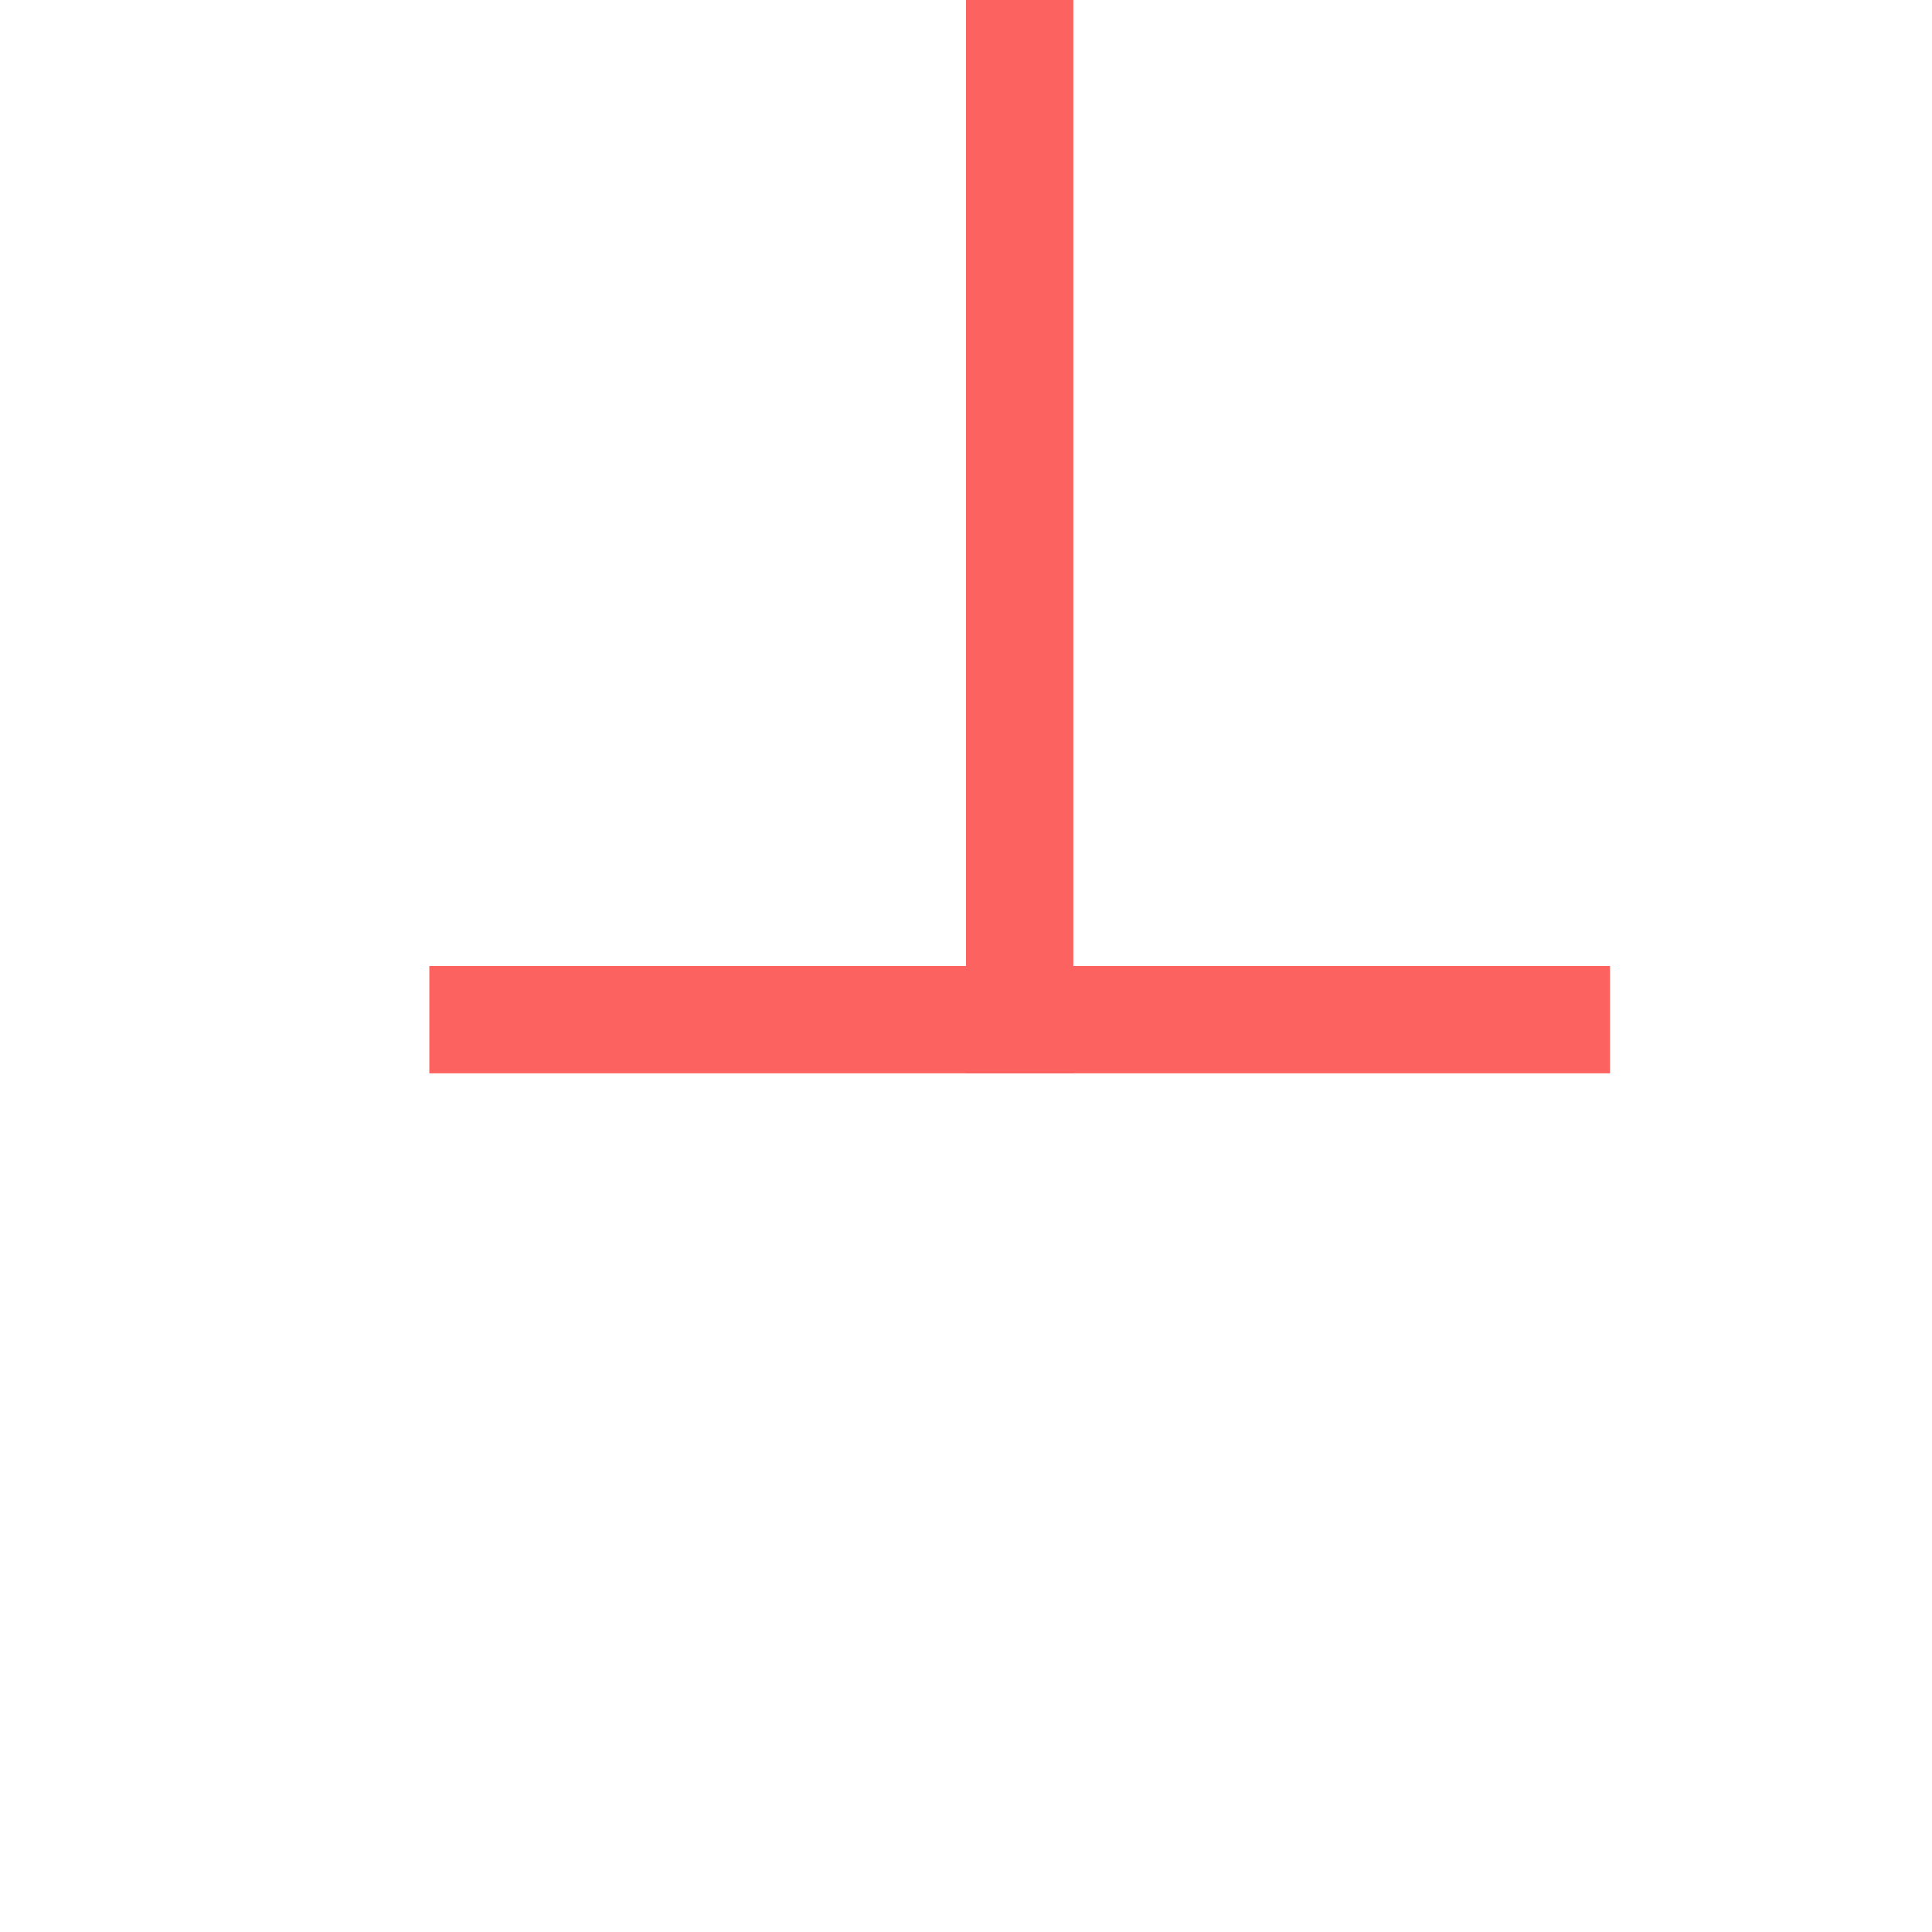
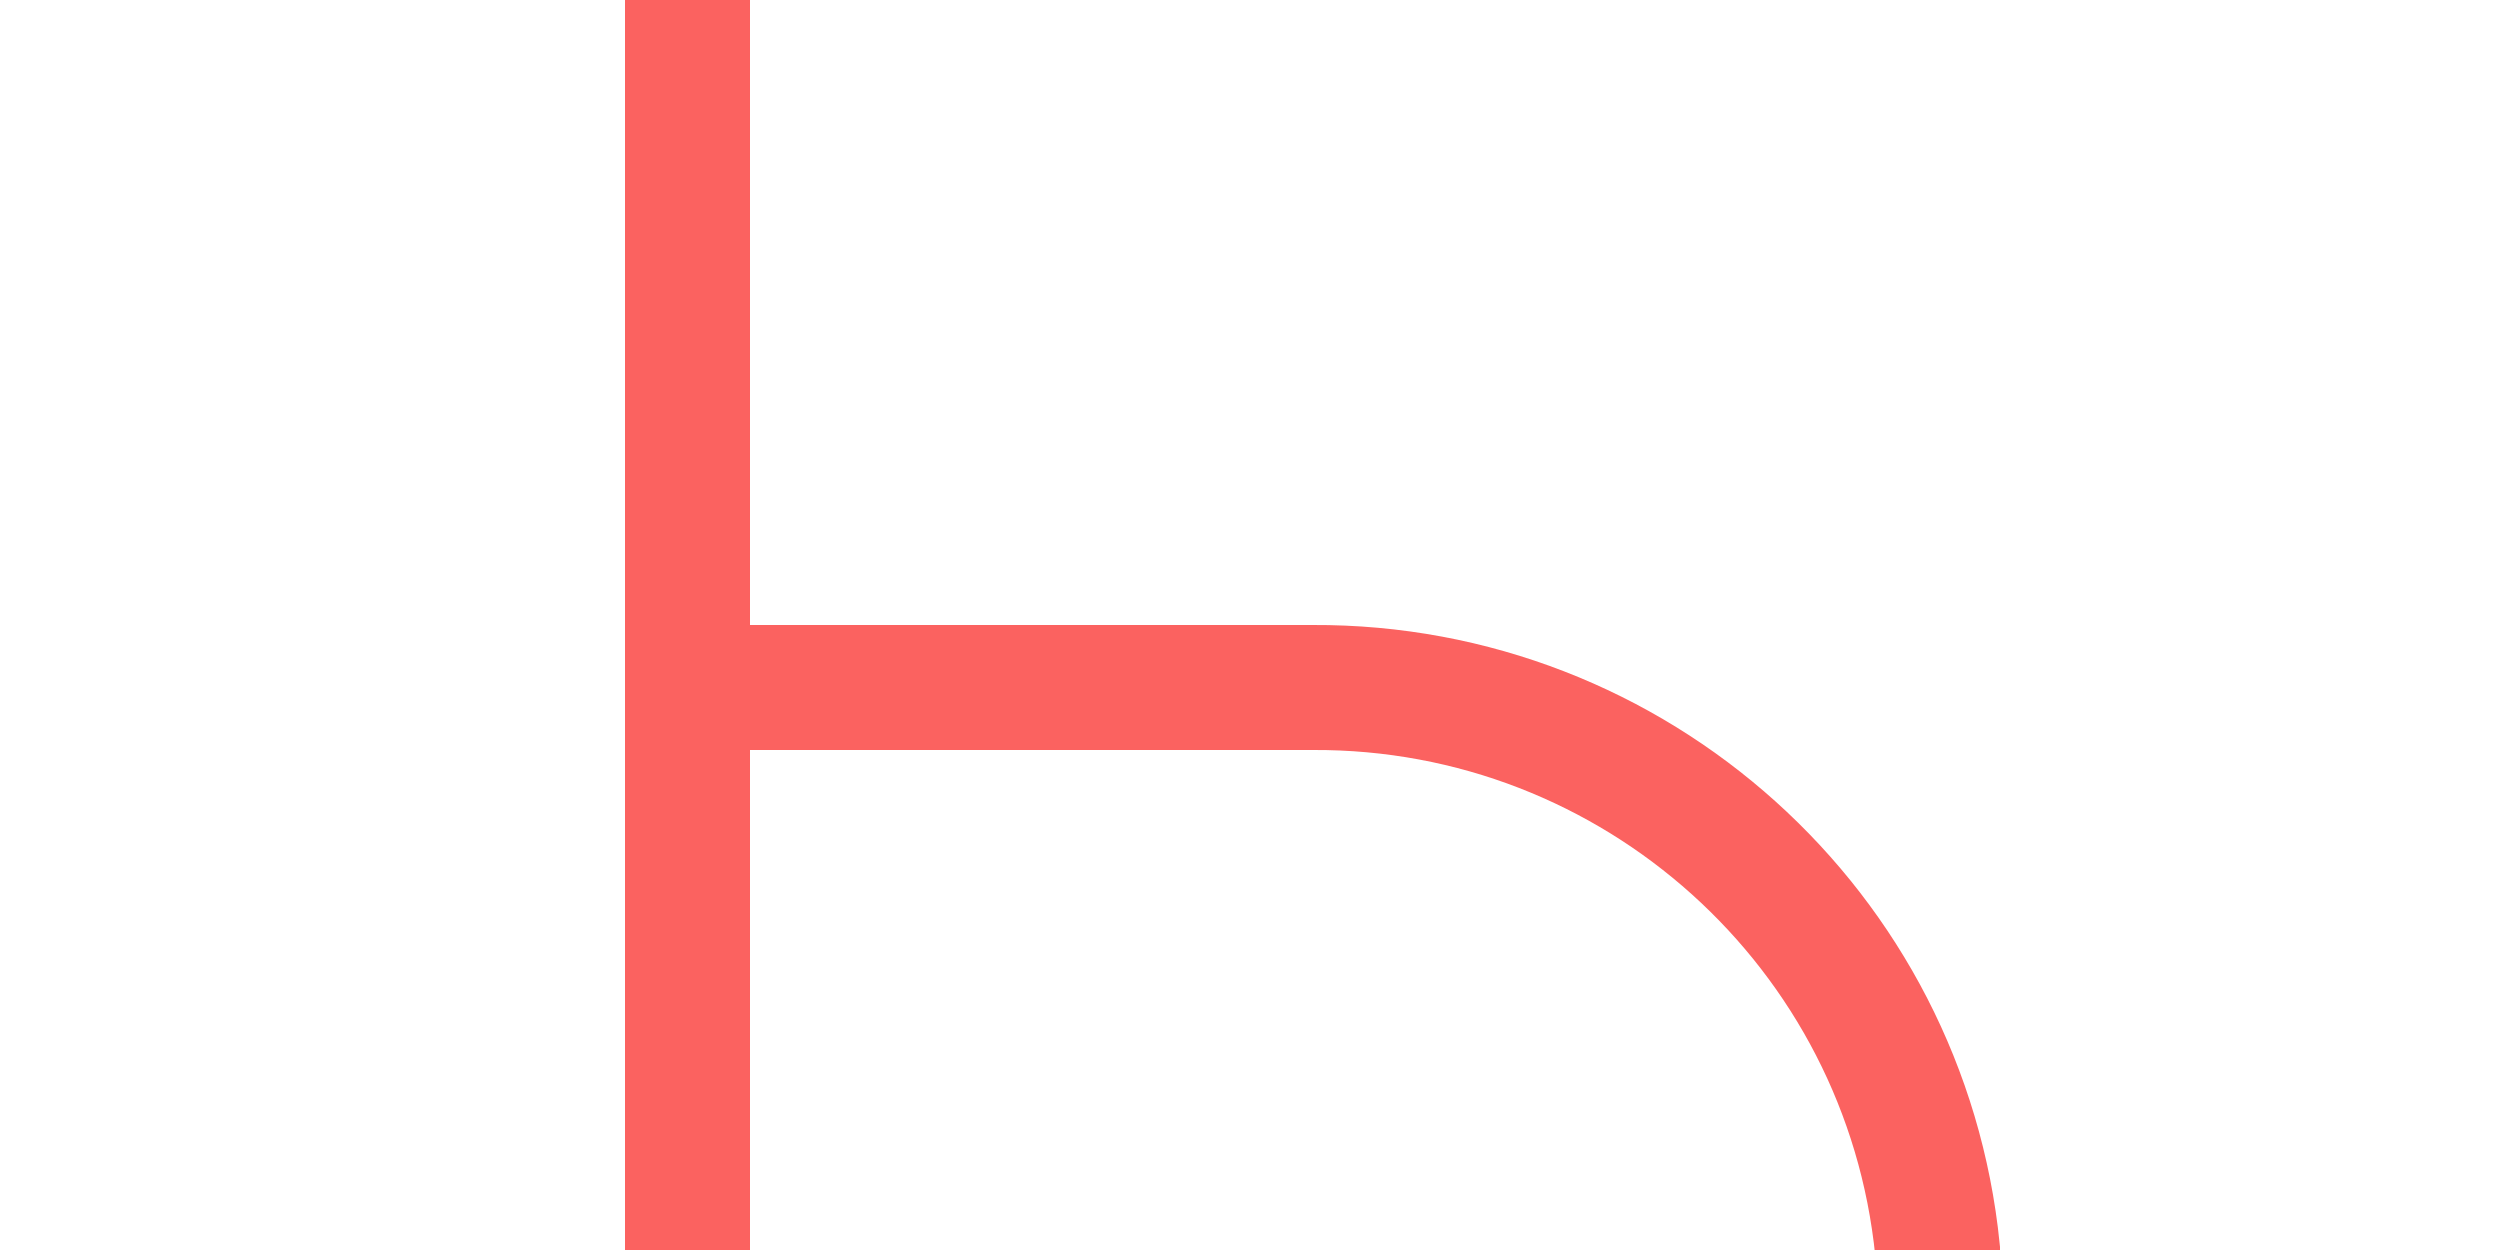
- <svg xmlns="http://www.w3.org/2000/svg" version="1.1" width="18px" height="18px" preserveAspectRatio="xMinYMid meet" viewBox="676 251  18 16">
-   <path d="M 636 193.5  L 680 193.5  A 5 5 0 0 1 685.5 198.5 L 685.5 260  " stroke-width="1" stroke="#fb6260" fill="none" />
-   <path d="M 638 190.5  A 3 3 0 0 0 635 193.5 A 3 3 0 0 0 638 196.5 A 3 3 0 0 0 641 193.5 A 3 3 0 0 0 638 190.5 Z M 691 259  L 680 259  L 680 260  L 691 260  L 691 259  Z " fill-rule="nonzero" fill="#fb6260" stroke="none" />
+ <svg xmlns="http://www.w3.org/2000/svg" version="1.1" width="20px" height="10px" preserveAspectRatio="xMinYMid meet" viewBox="245 342  20 8">
+   <path d="M 218.5 347  L 218.5 365  A 5 5 0 0 0 223.5 370.5 L 255 370.5  A 5 5 0 0 0 260.5 365.5 L 260.5 351  A 5 5 0 0 0 255.5 346.5 L 250 346.5  " stroke-width="1" stroke="#fb6260" fill="none" />
+   <path d="M 218.5 346  A 3 3 0 0 0 215.5 349 A 3 3 0 0 0 218.5 352 A 3 3 0 0 0 221.5 349 A 3 3 0 0 0 218.5 346 Z M 251 352  L 251 341  L 250 341  L 250 352  L 251 352  Z " fill-rule="nonzero" fill="#fb6260" stroke="none" />
</svg>
